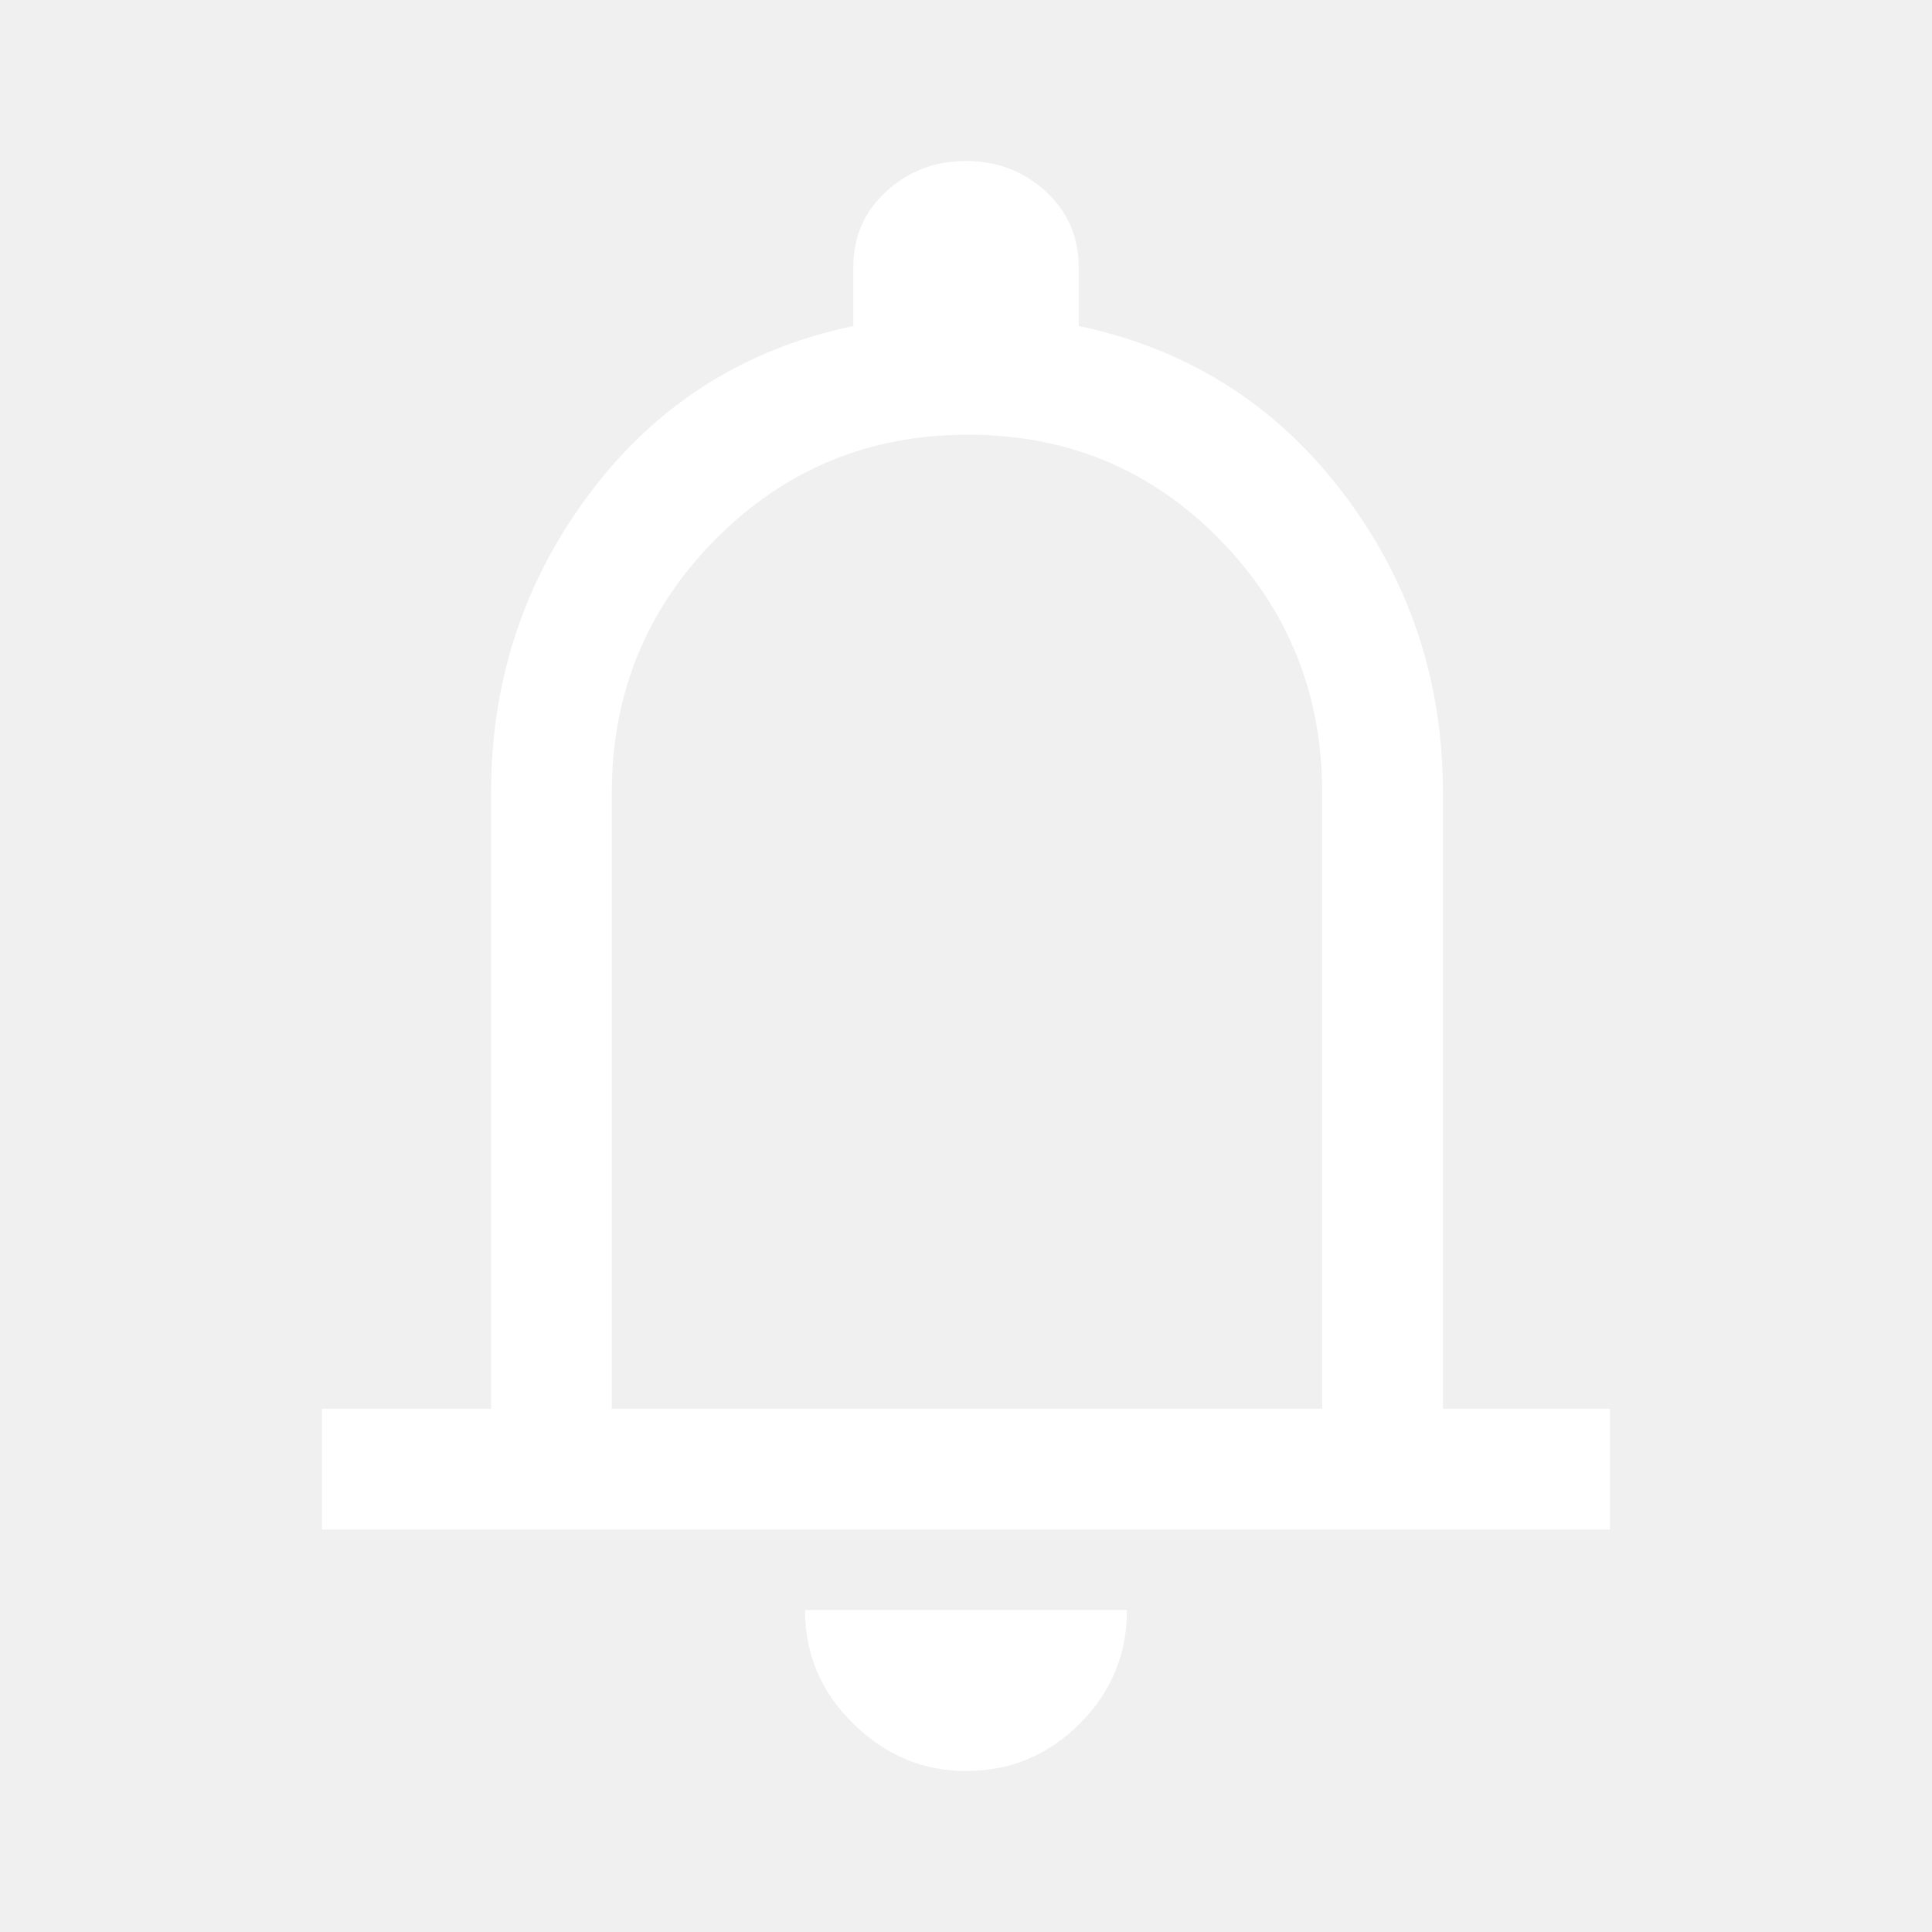
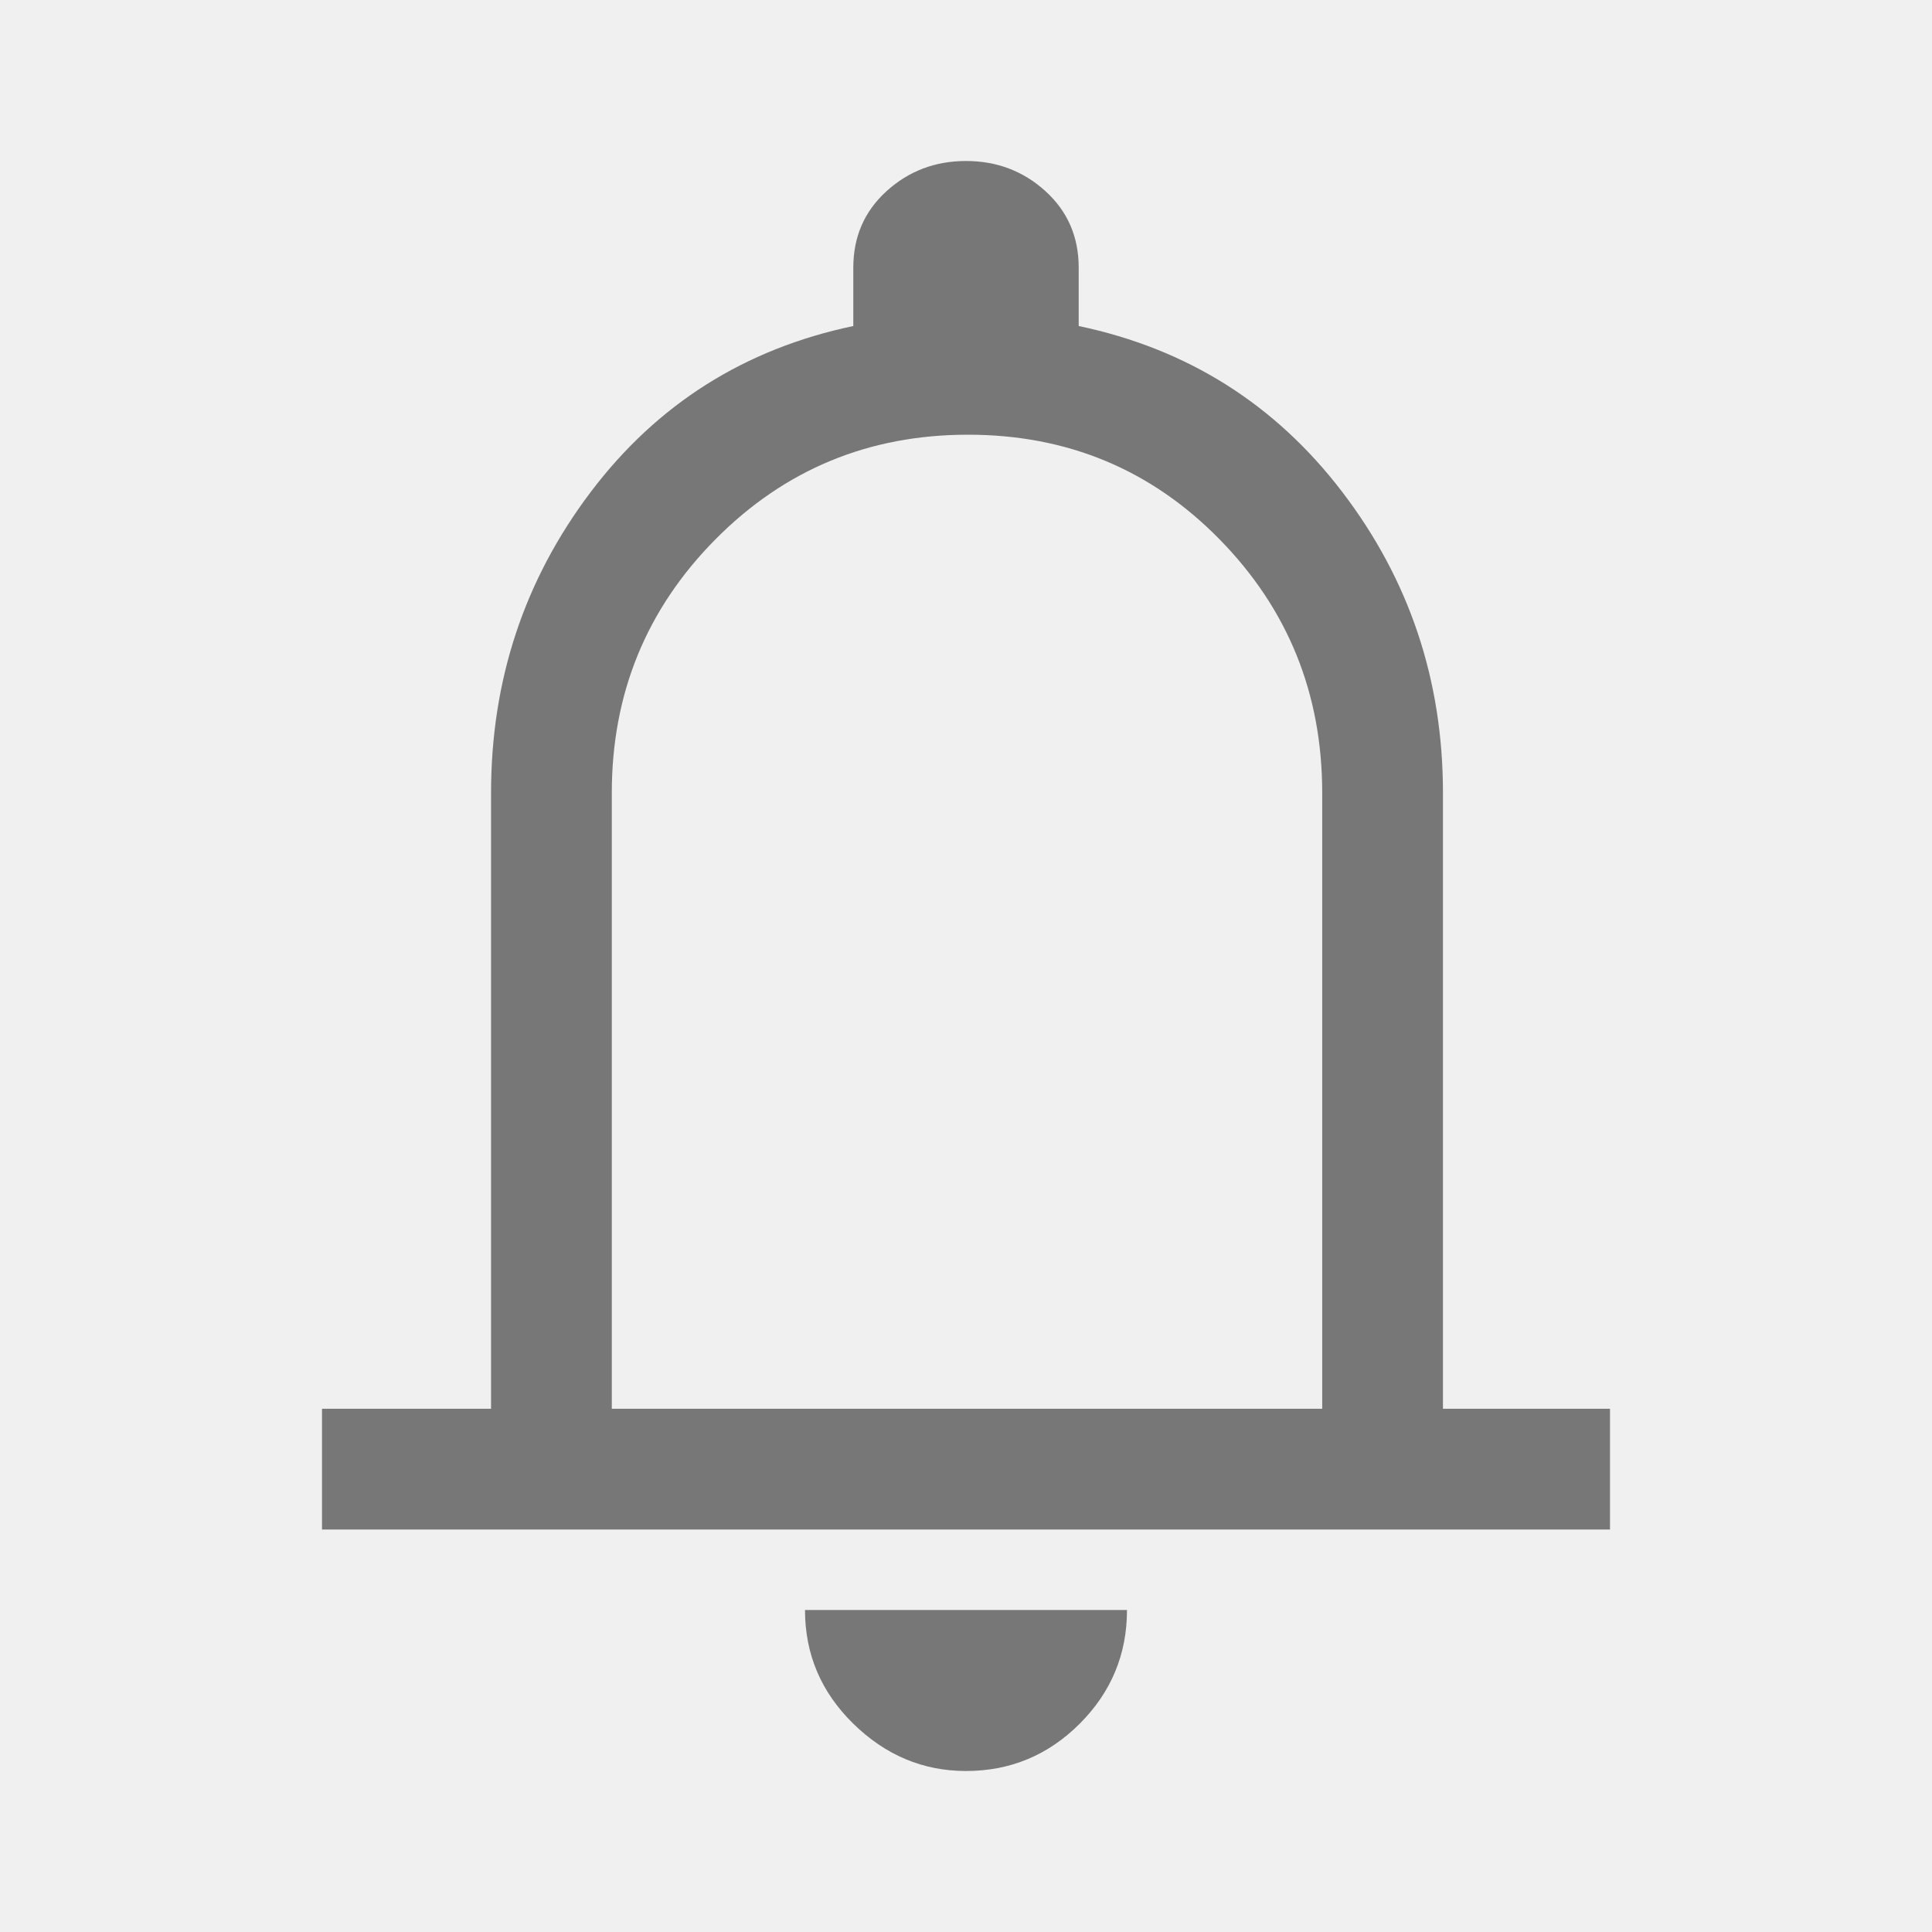
- <svg xmlns="http://www.w3.org/2000/svg" height="48" width="48" fill="#fff">
+ <svg xmlns="http://www.w3.org/2000/svg" height="48" width="48" fill="#777">
  <path d="M8 38v-3h4.2V19.7q0-4.2 2.475-7.475Q17.15 8.95 21.2 8.1V6.65q0-1.15.825-1.9T24 4q1.15 0 1.975.75.825.75.825 1.9V8.1q4.05.85 6.55 4.125t2.5 7.475V35H40v3Zm16-14.75ZM24 44q-1.6 0-2.8-1.175Q20 41.65 20 40h8q0 1.65-1.175 2.825Q25.65 44 24 44Zm-8.8-9h17.65V19.7q0-3.7-2.55-6.3-2.55-2.6-6.25-2.6t-6.275 2.6Q15.2 16 15.2 19.7Z" />
</svg>
